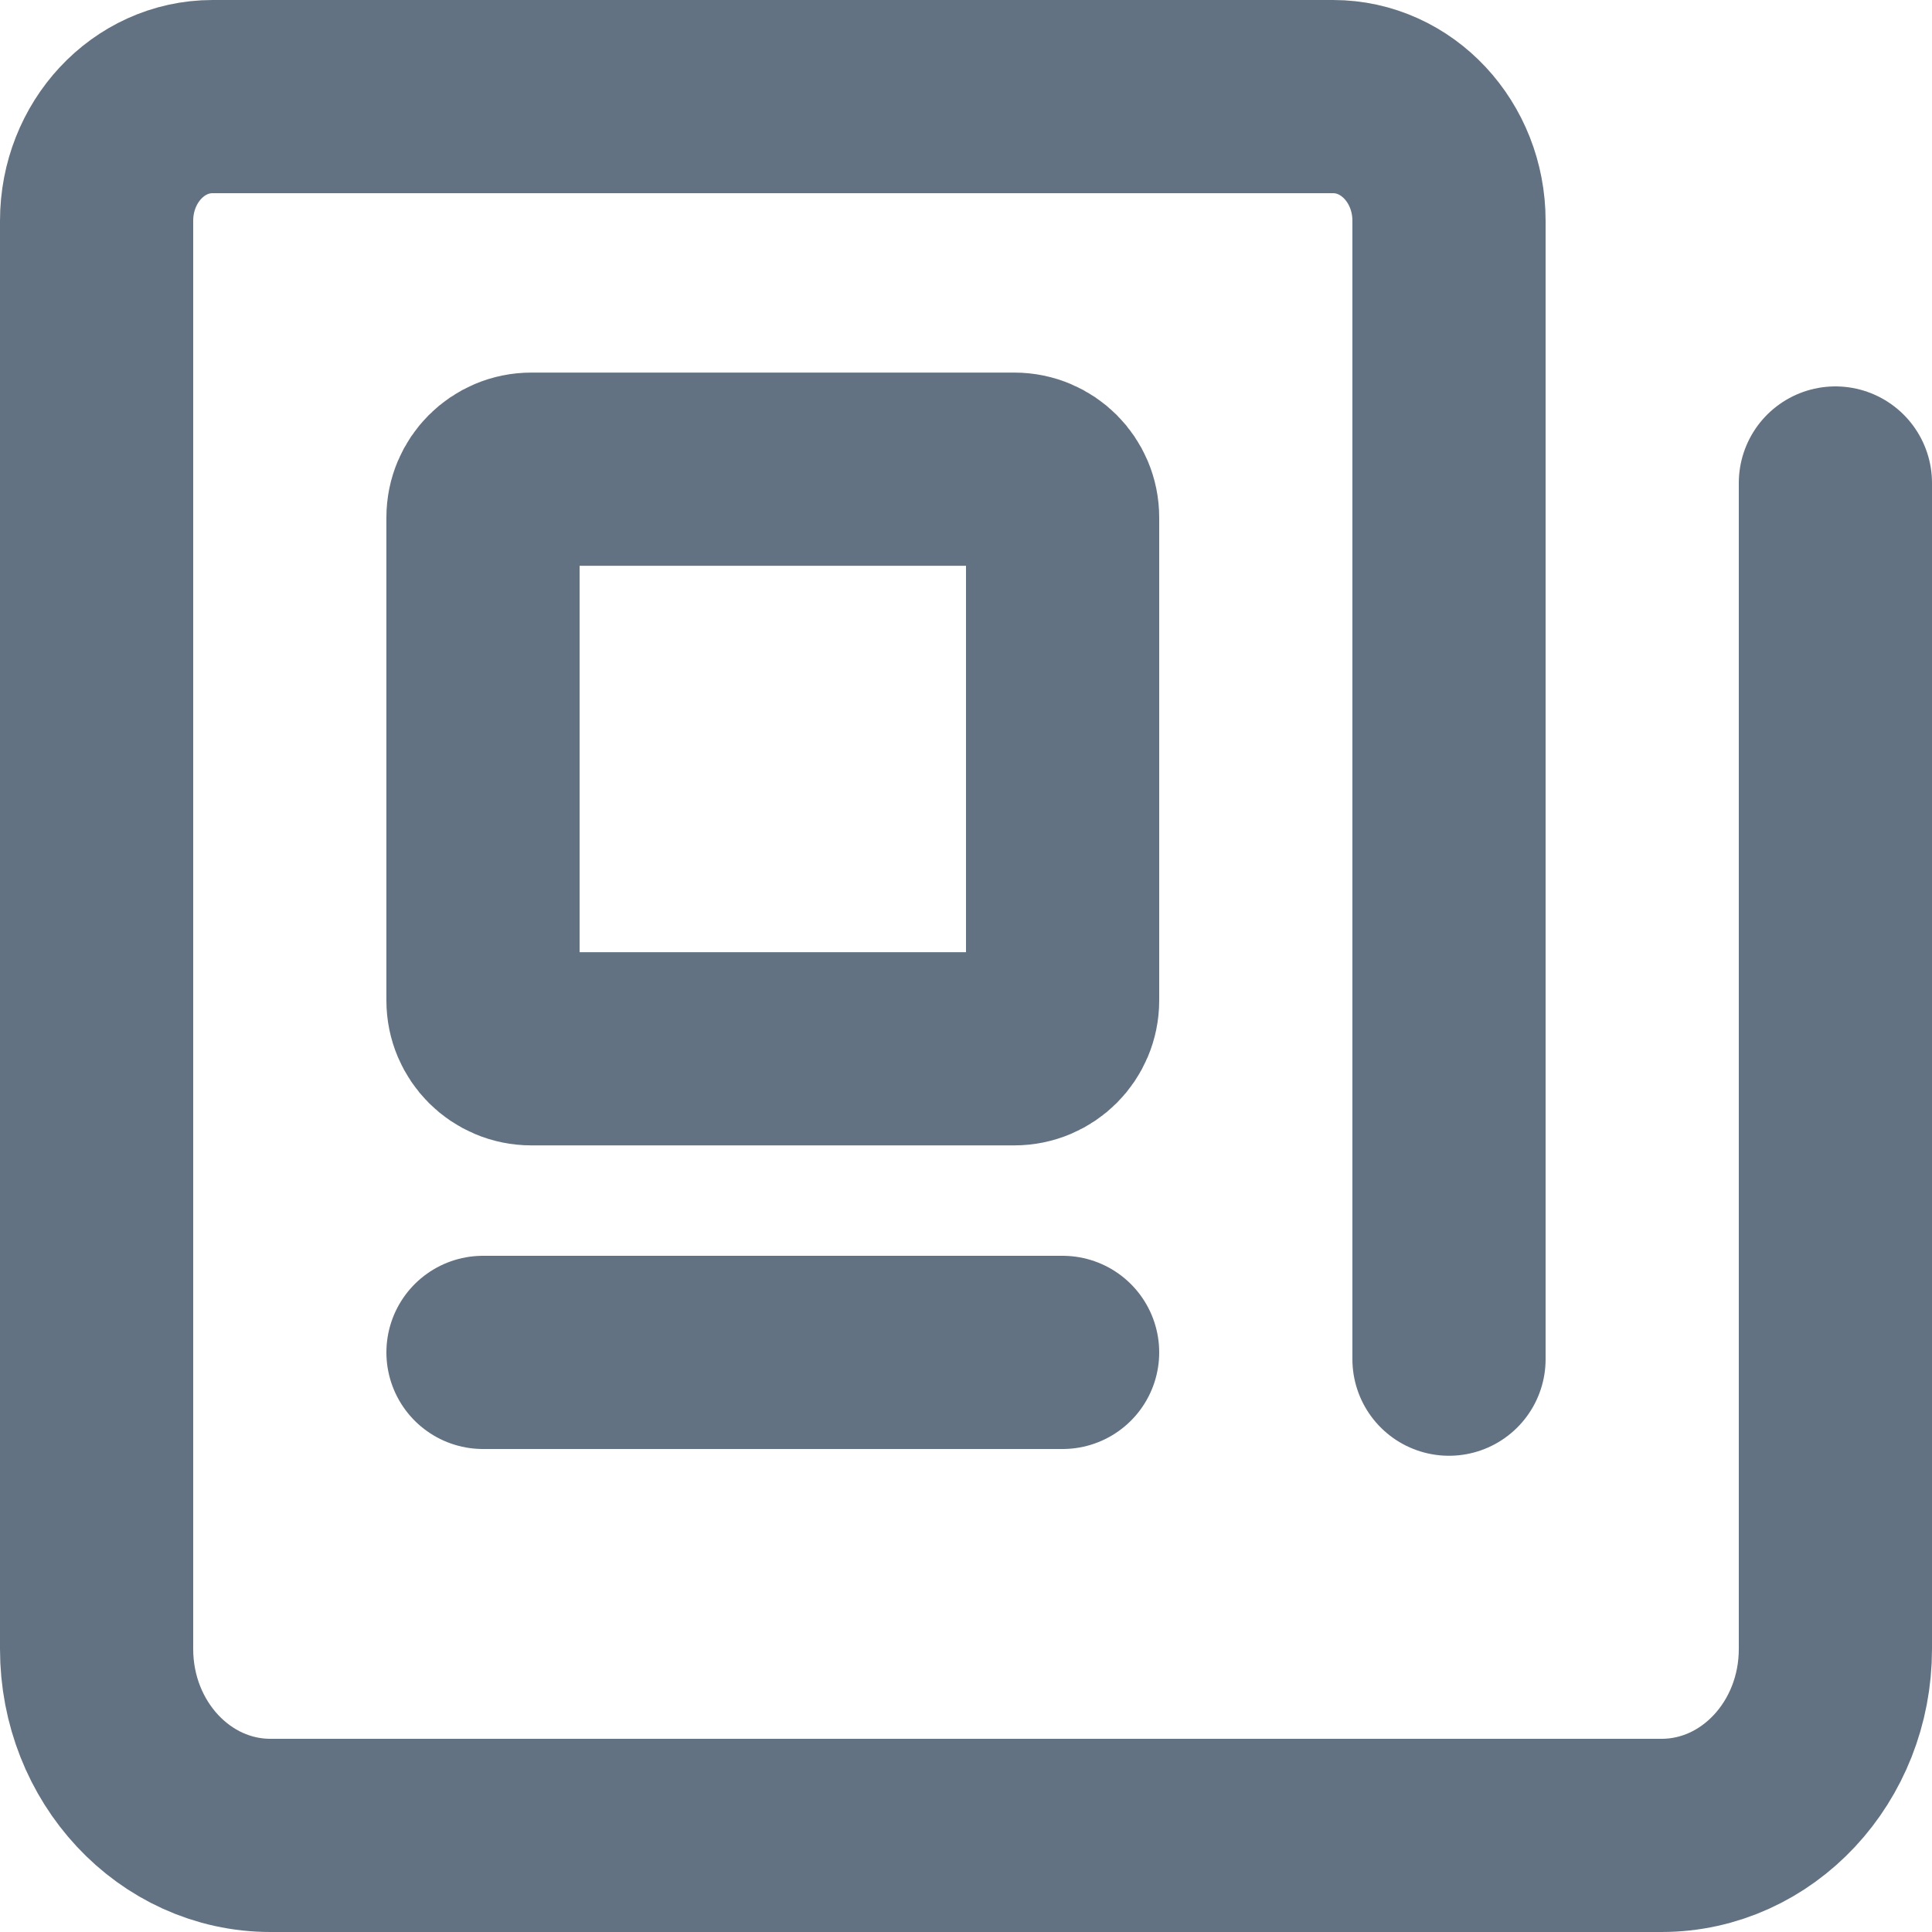
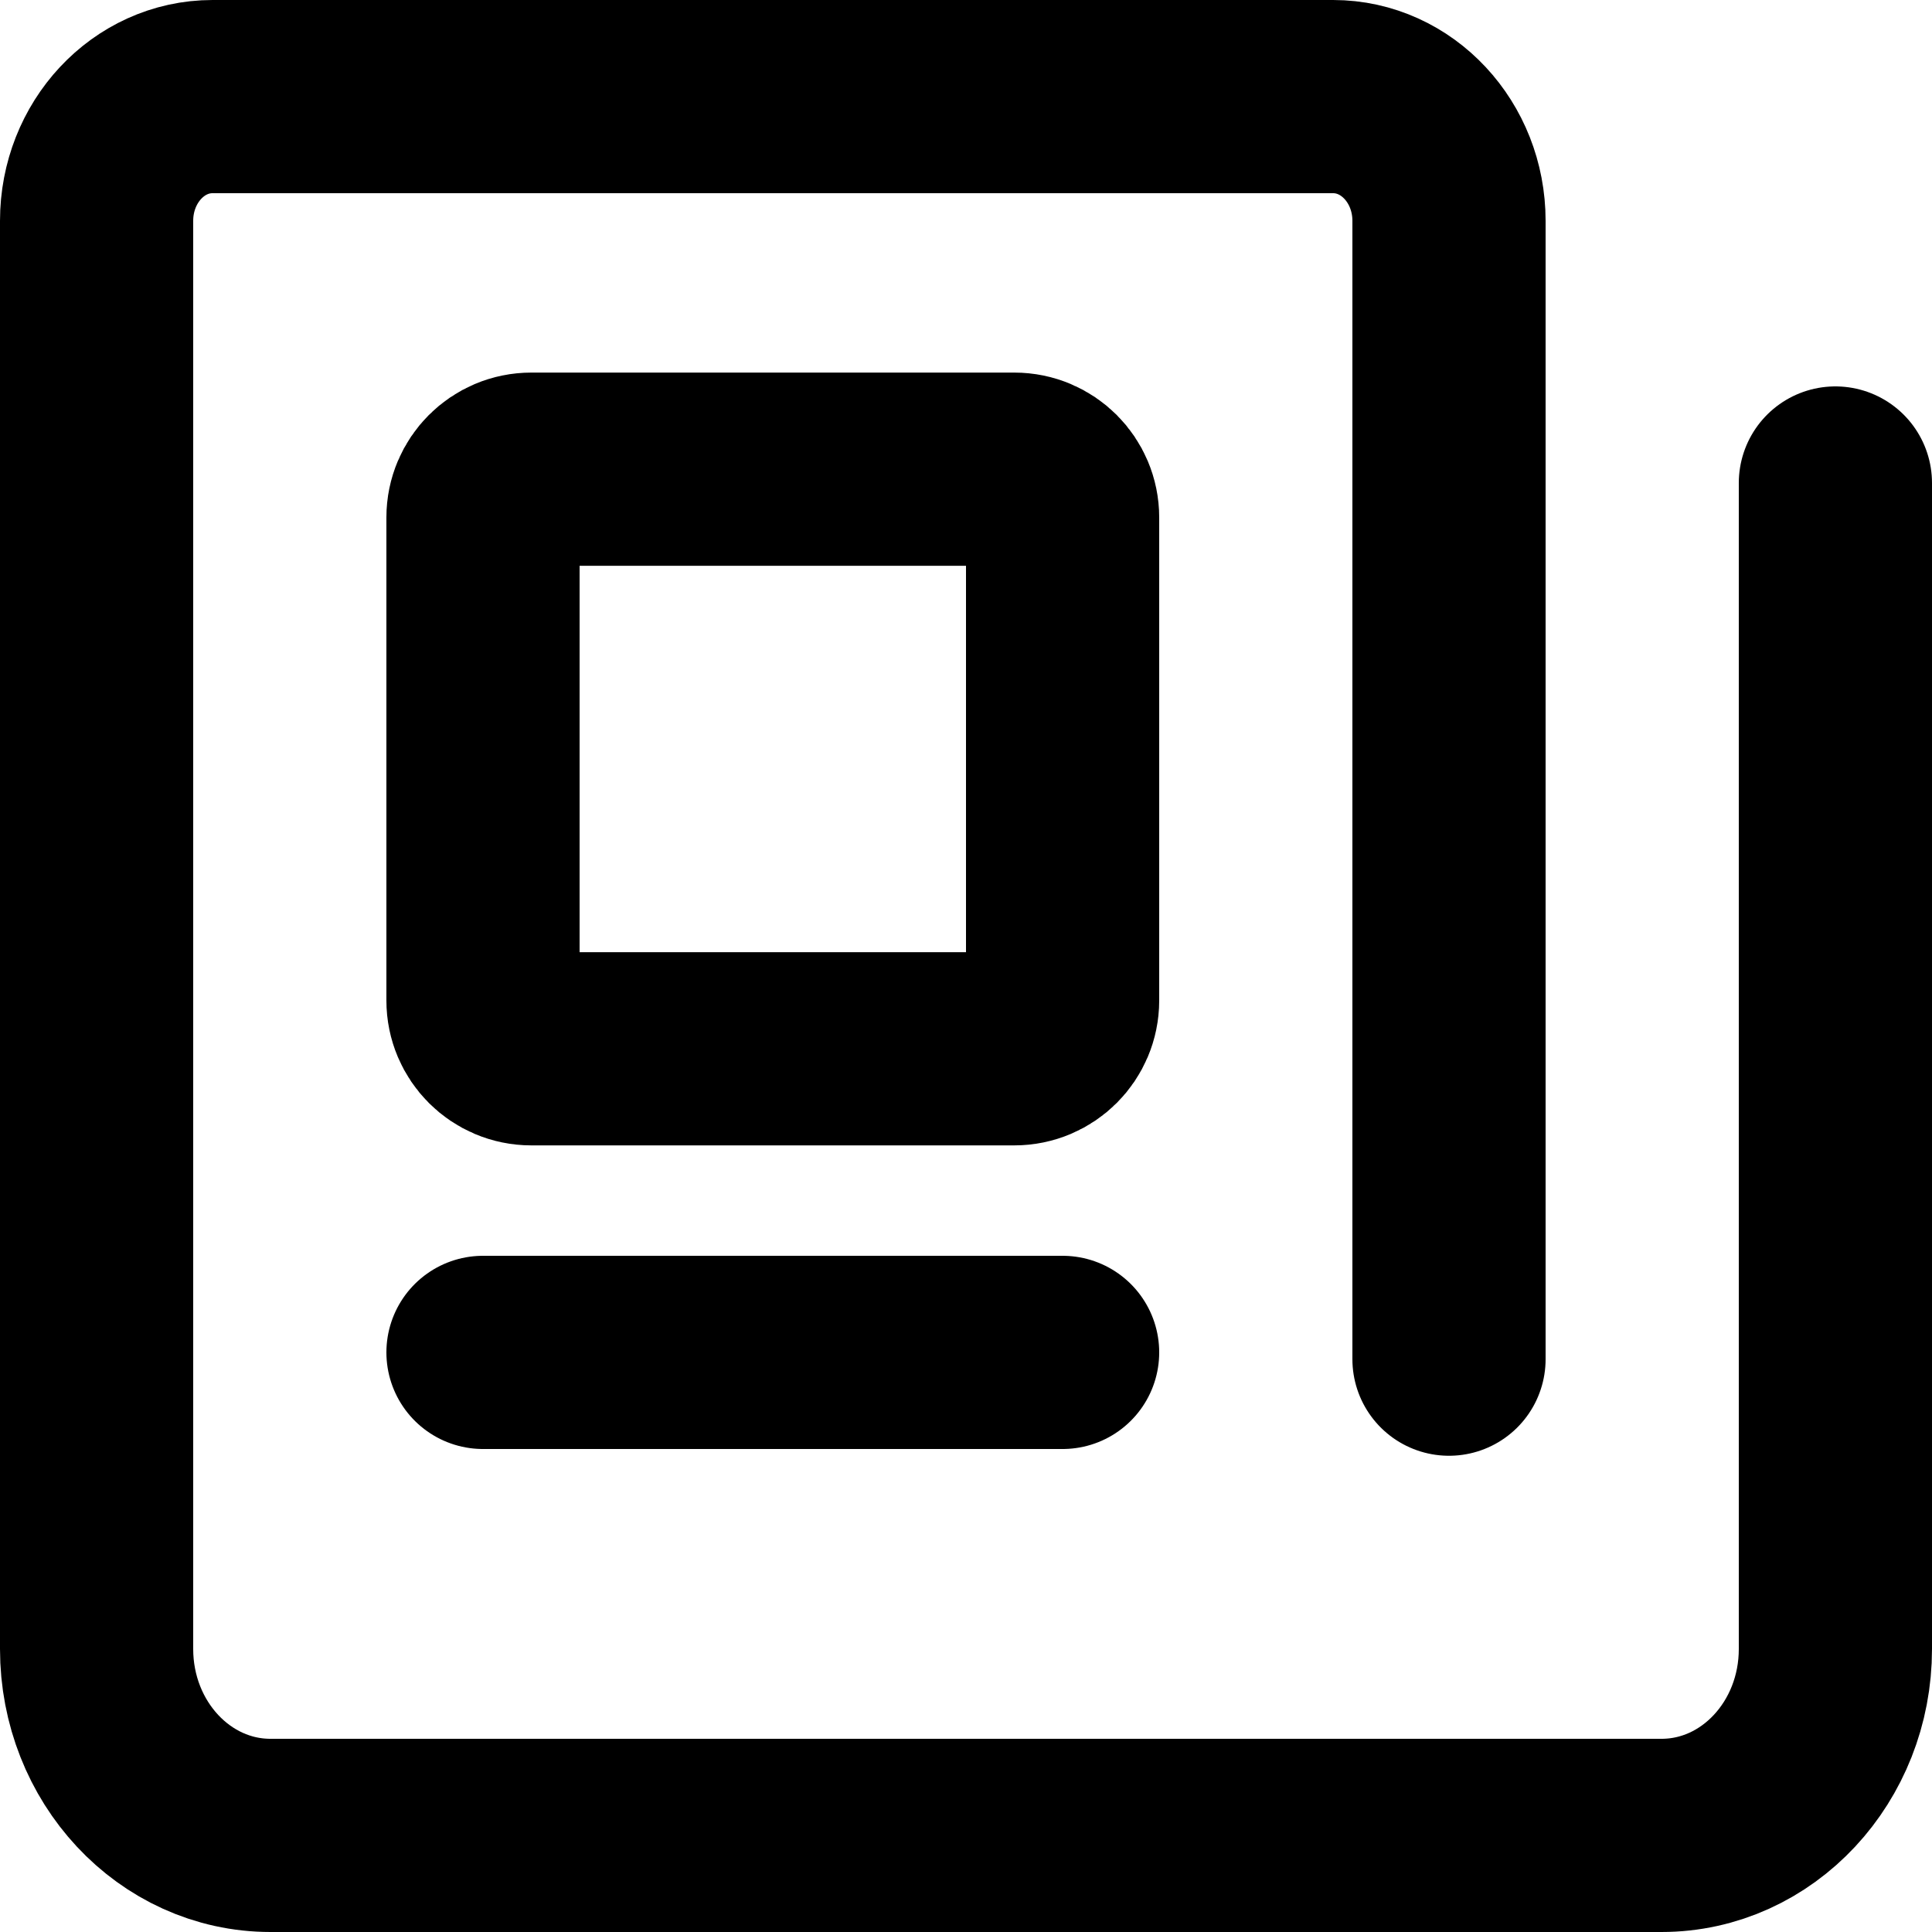
<svg xmlns="http://www.w3.org/2000/svg" width="20" height="20" fill="none">
-   <path d="M19 5v12.07c0 1.066-.806 1.93-1.8 1.93H2.8c-.994 0-1.8-.864-1.8-1.93V2.286C1 1.576 1.537 1 2.2 1h11.6c.663 0 1.2.576 1.2 1.286V14.07M5 14h6" stroke="#637282" stroke-width="2" stroke-linecap="round" stroke-linejoin="round" />
-   <path clip-rule="evenodd" d="M5 5.357a.5.5 0 0 1 .5-.5h5a.5.5 0 0 1 .5.5v5a.5.5 0 0 1-.5.5h-5a.5.5 0 0 1-.5-.5v-5Z" stroke="#637282" stroke-width="2" stroke-linecap="round" stroke-linejoin="round" />
+   <path d="M19 5v12.07c0 1.066-.806 1.93-1.8 1.93H2.8c-.994 0-1.8-.864-1.8-1.93V2.286C1 1.576 1.537 1 2.2 1h11.6c.663 0 1.2.576 1.2 1.286V14.07M5 14h6" stroke="currentColor" stroke-width="2" stroke-linecap="round" stroke-linejoin="round" />
+   <path clip-rule="evenodd" d="M5 5.357a.5.5 0 0 1 .5-.5h5a.5.5 0 0 1 .5.5v5a.5.5 0 0 1-.5.5h-5a.5.5 0 0 1-.5-.5v-5Z" stroke="currentColor" stroke-width="2" stroke-linecap="round" stroke-linejoin="round" />
</svg>
